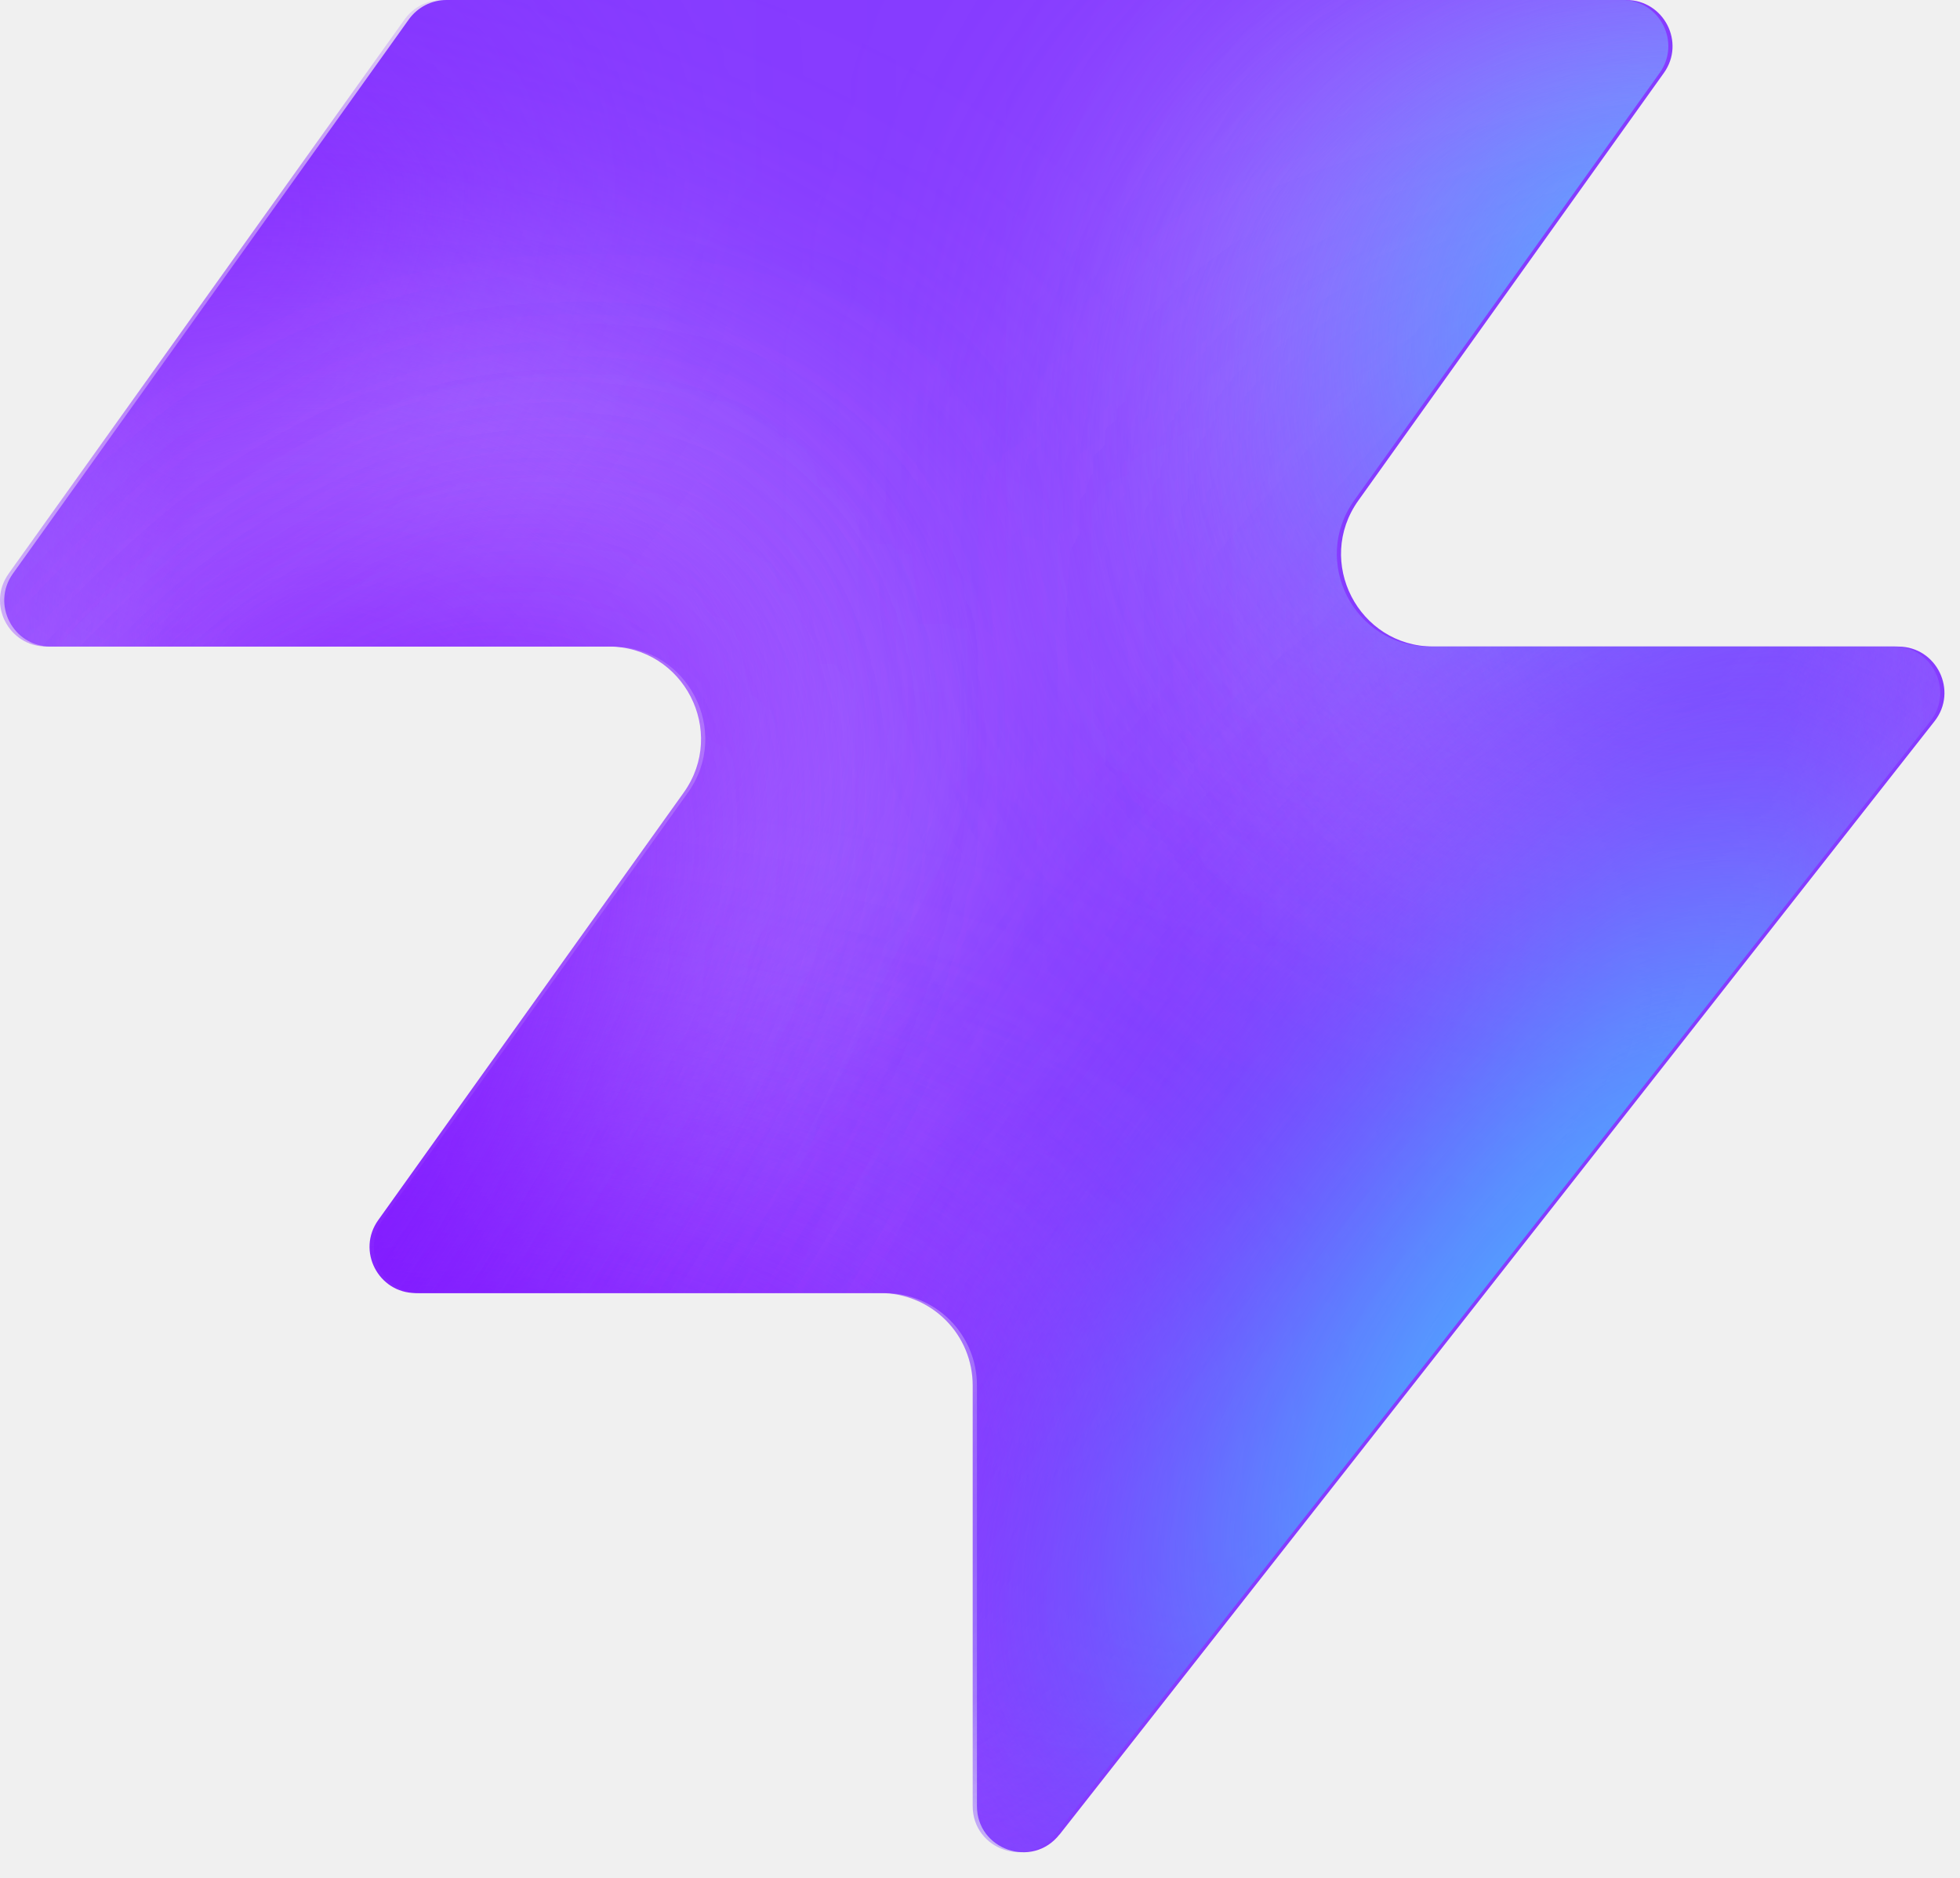
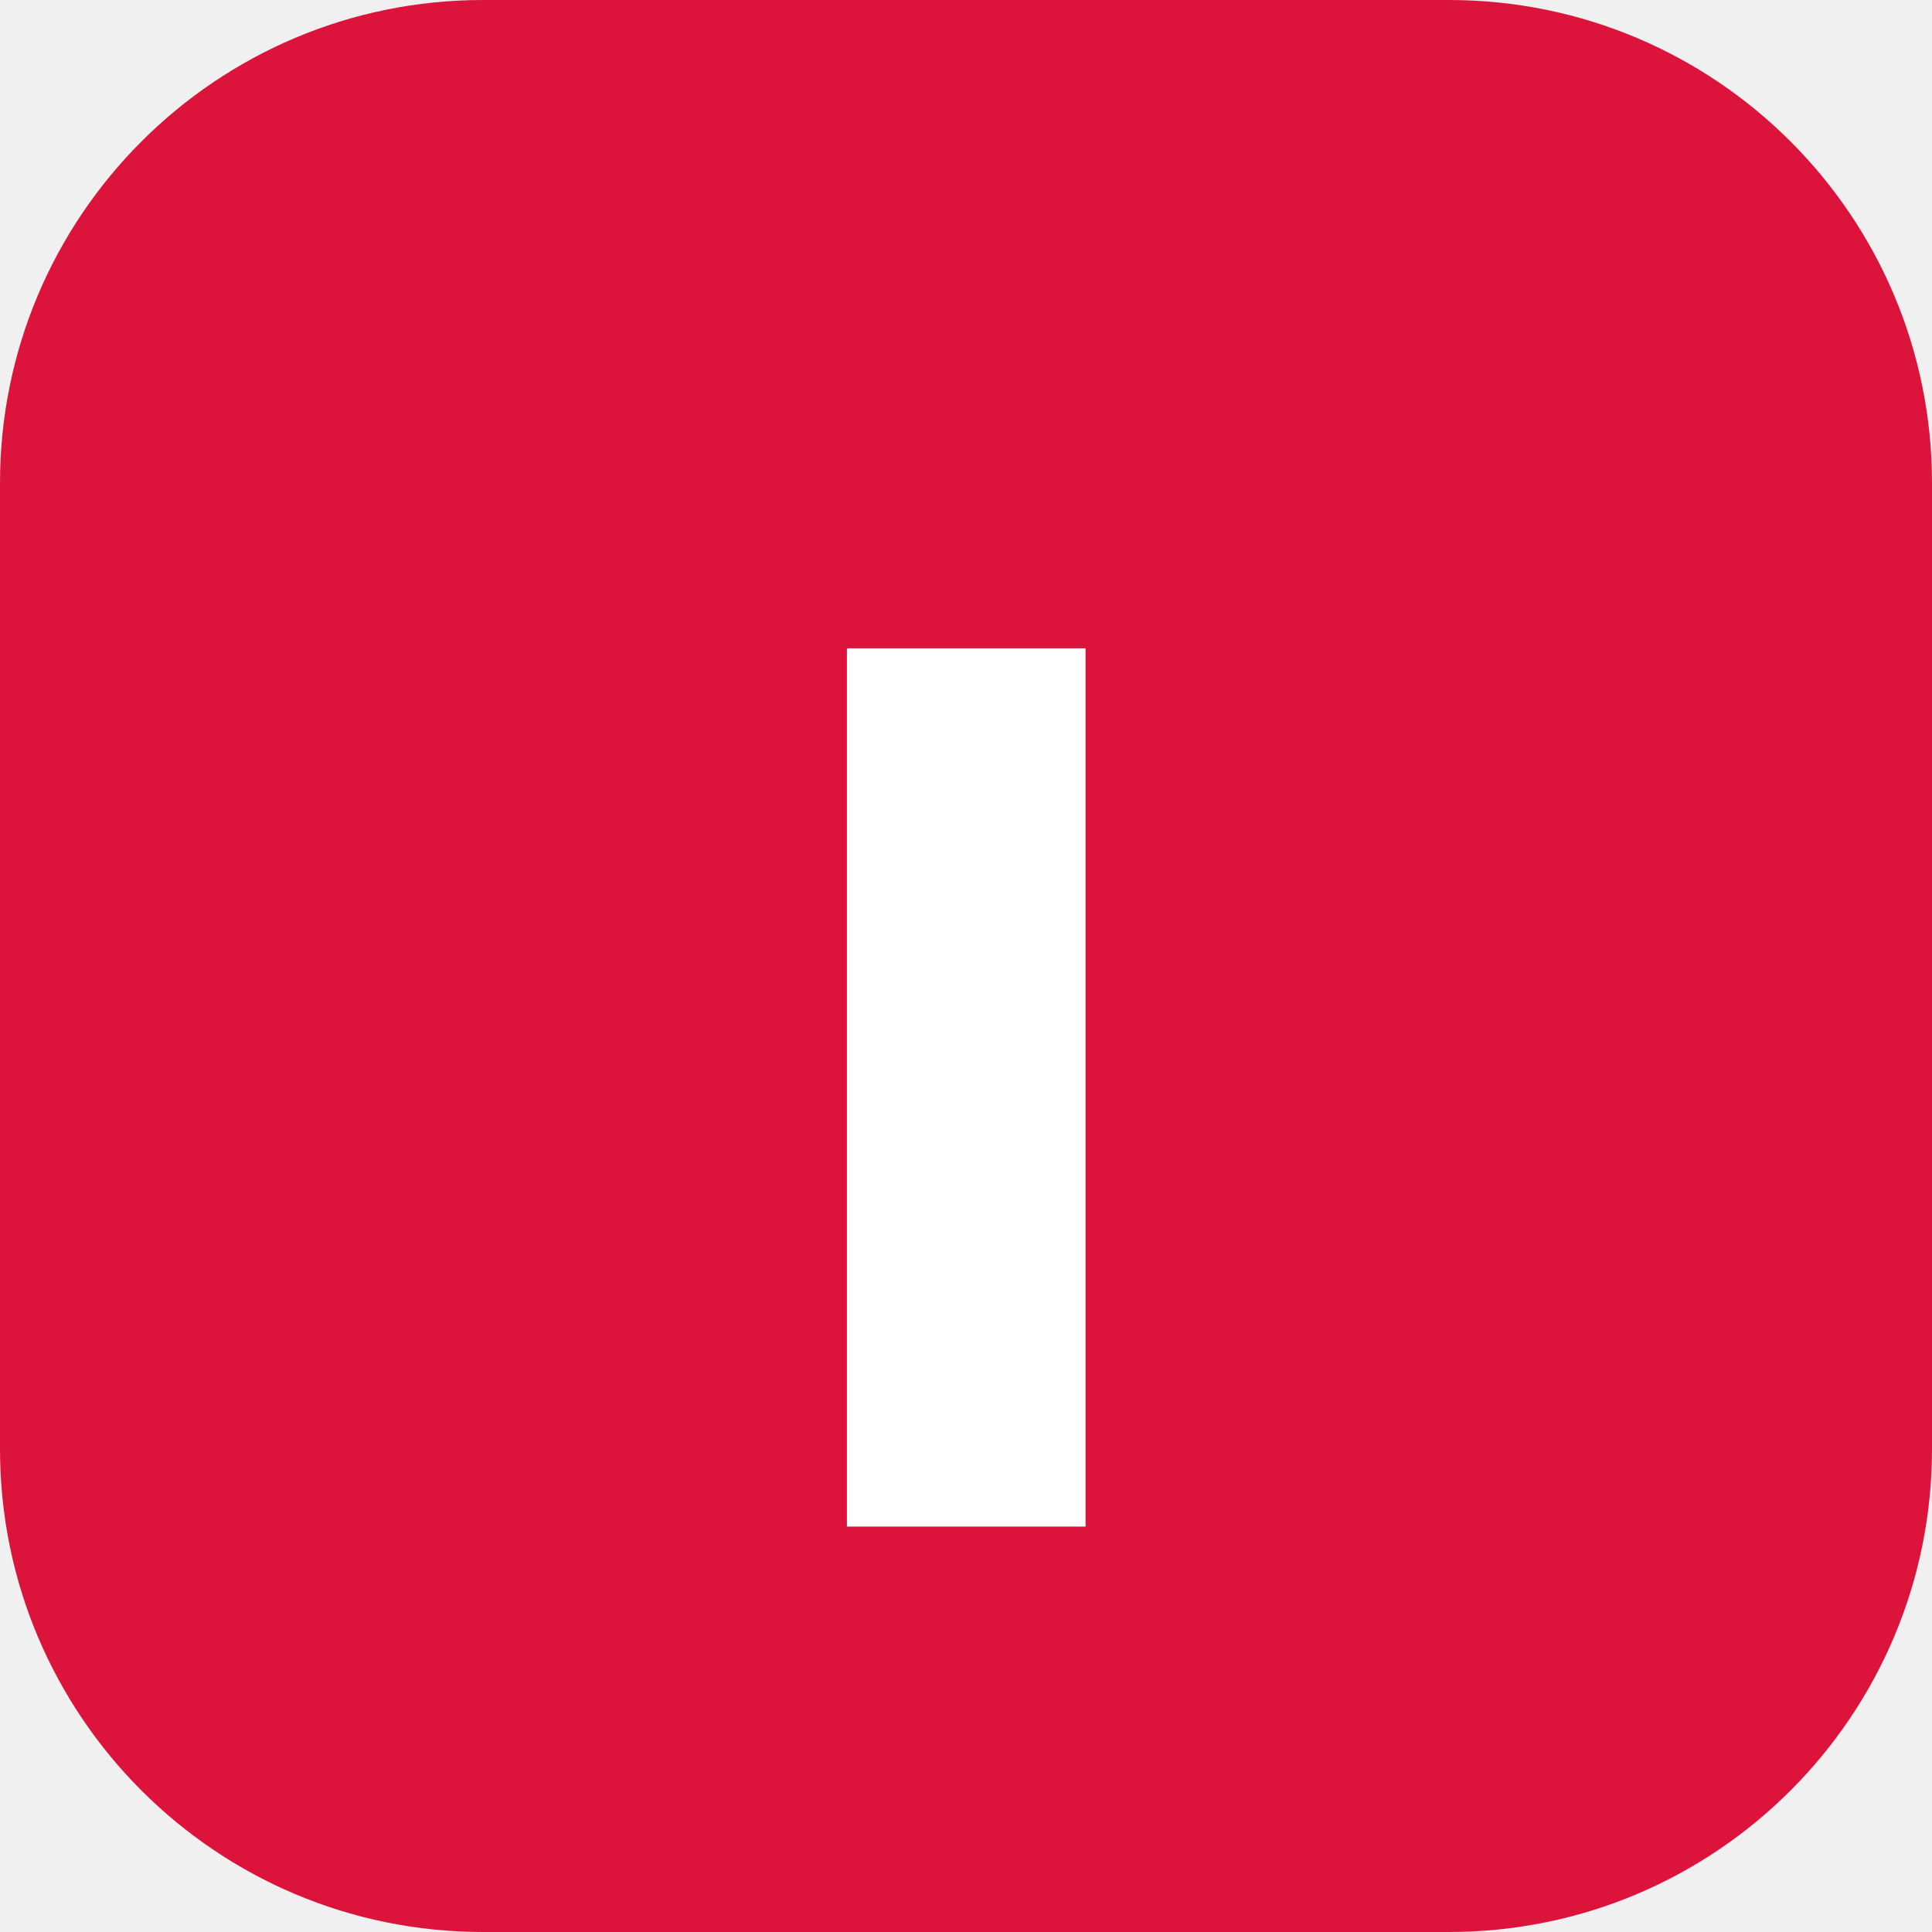
- <svg xmlns="http://www.w3.org/2000/svg" width="48" height="46" fill="none" viewBox="0 0 48 46">
-   <path fill="#863bff" d="M25.946 44.938c-.664.845-2.021.375-2.021-.698V33.937a2.26 2.26 0 0 0-2.262-2.262H10.287c-.92 0-1.456-1.04-.92-1.788l7.48-10.471c1.07-1.497 0-3.578-1.842-3.578H1.237c-.92 0-1.456-1.04-.92-1.788L10.013.474c.214-.297.556-.474.92-.474h28.894c.92 0 1.456 1.04.92 1.788l-7.48 10.471c-1.07 1.498 0 3.579 1.842 3.579h11.377c.943 0 1.473 1.088.89 1.83L25.947 44.94z" style="fill:#863bff;fill:color(display-p3 .525 .23 1);fill-opacity:1" />
-   <mask id="a" width="48" height="46" x="0" y="0" maskUnits="userSpaceOnUse" style="mask-type:alpha">
-     <path fill="#000" d="M25.842 44.938c-.664.844-2.021.375-2.021-.698V33.937a2.26 2.26 0 0 0-2.262-2.262H10.183c-.92 0-1.456-1.04-.92-1.788l7.48-10.471c1.07-1.498 0-3.579-1.842-3.579H1.133c-.92 0-1.456-1.04-.92-1.787L9.91.473c.214-.297.556-.474.92-.474h28.894c.92 0 1.456 1.04.92 1.788l-7.48 10.471c-1.07 1.498 0 3.578 1.842 3.578h11.377c.943 0 1.473 1.088.89 1.832L25.843 44.94z" style="fill:#000;fill-opacity:1" />
-   </mask>
-   <g mask="url(#a)">
-     <g filter="url(#b)">
-       <ellipse cx="5.508" cy="14.704" fill="#ede6ff" rx="5.508" ry="14.704" style="fill:#ede6ff;fill:color(display-p3 .927 .903 1);fill-opacity:1" transform="matrix(.00324 1 1 -.00324 -4.47 31.516)" />
-     </g>
-     <g filter="url(#c)">
-       <ellipse cx="10.399" cy="29.851" fill="#ede6ff" rx="10.399" ry="29.851" style="fill:#ede6ff;fill:color(display-p3 .927 .903 1);fill-opacity:1" transform="matrix(.00324 1 1 -.00324 -39.328 7.883)" />
-     </g>
-     <g filter="url(#d)">
-       <ellipse cx="5.508" cy="30.487" fill="#7e14ff" rx="5.508" ry="30.487" style="fill:#7e14ff;fill:color(display-p3 .492 .077 1);fill-opacity:1" transform="rotate(89.814 -25.913 -14.639)scale(1 -1)" />
-     </g>
-     <g filter="url(#e)">
-       <ellipse cx="5.508" cy="30.599" fill="#7e14ff" rx="5.508" ry="30.599" style="fill:#7e14ff;fill:color(display-p3 .492 .077 1);fill-opacity:1" transform="rotate(89.814 -32.644 -3.334)scale(1 -1)" />
-     </g>
-     <g filter="url(#f)">
-       <ellipse cx="5.508" cy="30.599" fill="#7e14ff" rx="5.508" ry="30.599" style="fill:#7e14ff;fill:color(display-p3 .492 .077 1);fill-opacity:1" transform="matrix(.00324 1 1 -.00324 -34.34 30.47)" />
-     </g>
-     <g filter="url(#g)">
-       <ellipse cx="14.072" cy="22.078" fill="#ede6ff" rx="14.072" ry="22.078" style="fill:#ede6ff;fill:color(display-p3 .927 .903 1);fill-opacity:1" transform="rotate(93.35 24.506 48.493)scale(-1 1)" />
-     </g>
-     <g filter="url(#h)">
-       <ellipse cx="3.47" cy="21.501" fill="#7e14ff" rx="3.47" ry="21.501" style="fill:#7e14ff;fill:color(display-p3 .492 .077 1);fill-opacity:1" transform="rotate(89.009 28.708 47.59)scale(-1 1)" />
-     </g>
-     <g filter="url(#i)">
-       <ellipse cx="3.47" cy="21.501" fill="#7e14ff" rx="3.47" ry="21.501" style="fill:#7e14ff;fill:color(display-p3 .492 .077 1);fill-opacity:1" transform="rotate(89.009 28.708 47.59)scale(-1 1)" />
-     </g>
-     <g filter="url(#j)">
-       <ellipse cx=".387" cy="8.972" fill="#7e14ff" rx="4.407" ry="29.108" style="fill:#7e14ff;fill:color(display-p3 .492 .077 1);fill-opacity:1" transform="rotate(39.51 .387 8.972)" />
-     </g>
-     <g filter="url(#k)">
-       <ellipse cx="47.523" cy="-6.092" fill="#7e14ff" rx="4.407" ry="29.108" style="fill:#7e14ff;fill:color(display-p3 .492 .077 1);fill-opacity:1" transform="rotate(37.892 47.523 -6.092)" />
-     </g>
-     <g filter="url(#l)">
-       <ellipse cx="41.412" cy="6.333" fill="#47bfff" rx="5.971" ry="9.665" style="fill:#47bfff;fill:color(display-p3 .28 .748 1);fill-opacity:1" transform="rotate(37.892 41.412 6.333)" />
-     </g>
-     <g filter="url(#m)">
-       <ellipse cx="-1.879" cy="38.332" fill="#7e14ff" rx="4.407" ry="29.108" style="fill:#7e14ff;fill:color(display-p3 .492 .077 1);fill-opacity:1" transform="rotate(37.892 -1.88 38.332)" />
-     </g>
-     <g filter="url(#n)">
-       <ellipse cx="-1.879" cy="38.332" fill="#7e14ff" rx="4.407" ry="29.108" style="fill:#7e14ff;fill:color(display-p3 .492 .077 1);fill-opacity:1" transform="rotate(37.892 -1.88 38.332)" />
-     </g>
-     <g filter="url(#o)">
-       <ellipse cx="35.651" cy="29.907" fill="#7e14ff" rx="4.407" ry="29.108" style="fill:#7e14ff;fill:color(display-p3 .492 .077 1);fill-opacity:1" transform="rotate(37.892 35.651 29.907)" />
-     </g>
-     <g filter="url(#p)">
-       <ellipse cx="38.418" cy="32.4" fill="#47bfff" rx="5.971" ry="15.297" style="fill:#47bfff;fill:color(display-p3 .28 .748 1);fill-opacity:1" transform="rotate(37.892 38.418 32.4)" />
-     </g>
-   </g>
-   <defs>
-     <filter id="b" width="60.045" height="41.654" x="-19.77" y="16.149" color-interpolation-filters="sRGB" filterUnits="userSpaceOnUse">
-       <feFlood flood-opacity="0" result="BackgroundImageFix" />
-       <feBlend in="SourceGraphic" in2="BackgroundImageFix" result="shape" />
-       <feGaussianBlur result="effect1_foregroundBlur_2002_17158" stdDeviation="7.659" />
-     </filter>
-     <filter id="c" width="90.34" height="51.437" x="-54.613" y="-7.533" color-interpolation-filters="sRGB" filterUnits="userSpaceOnUse">
-       <feFlood flood-opacity="0" result="BackgroundImageFix" />
-       <feBlend in="SourceGraphic" in2="BackgroundImageFix" result="shape" />
-       <feGaussianBlur result="effect1_foregroundBlur_2002_17158" stdDeviation="7.659" />
-     </filter>
-     <filter id="d" width="79.355" height="29.4" x="-49.64" y="2.03" color-interpolation-filters="sRGB" filterUnits="userSpaceOnUse">
-       <feFlood flood-opacity="0" result="BackgroundImageFix" />
-       <feBlend in="SourceGraphic" in2="BackgroundImageFix" result="shape" />
-       <feGaussianBlur result="effect1_foregroundBlur_2002_17158" stdDeviation="4.596" />
-     </filter>
-     <filter id="e" width="79.579" height="29.4" x="-45.045" y="20.029" color-interpolation-filters="sRGB" filterUnits="userSpaceOnUse">
-       <feFlood flood-opacity="0" result="BackgroundImageFix" />
-       <feBlend in="SourceGraphic" in2="BackgroundImageFix" result="shape" />
-       <feGaussianBlur result="effect1_foregroundBlur_2002_17158" stdDeviation="4.596" />
-     </filter>
-     <filter id="f" width="79.579" height="29.4" x="-43.513" y="21.178" color-interpolation-filters="sRGB" filterUnits="userSpaceOnUse">
-       <feFlood flood-opacity="0" result="BackgroundImageFix" />
-       <feBlend in="SourceGraphic" in2="BackgroundImageFix" result="shape" />
-       <feGaussianBlur result="effect1_foregroundBlur_2002_17158" stdDeviation="4.596" />
-     </filter>
-     <filter id="g" width="74.749" height="58.852" x="15.756" y="-17.901" color-interpolation-filters="sRGB" filterUnits="userSpaceOnUse">
-       <feFlood flood-opacity="0" result="BackgroundImageFix" />
-       <feBlend in="SourceGraphic" in2="BackgroundImageFix" result="shape" />
-       <feGaussianBlur result="effect1_foregroundBlur_2002_17158" stdDeviation="7.659" />
-     </filter>
-     <filter id="h" width="61.377" height="25.362" x="23.548" y="2.284" color-interpolation-filters="sRGB" filterUnits="userSpaceOnUse">
-       <feFlood flood-opacity="0" result="BackgroundImageFix" />
-       <feBlend in="SourceGraphic" in2="BackgroundImageFix" result="shape" />
-       <feGaussianBlur result="effect1_foregroundBlur_2002_17158" stdDeviation="4.596" />
-     </filter>
-     <filter id="i" width="61.377" height="25.362" x="23.548" y="2.284" color-interpolation-filters="sRGB" filterUnits="userSpaceOnUse">
-       <feFlood flood-opacity="0" result="BackgroundImageFix" />
-       <feBlend in="SourceGraphic" in2="BackgroundImageFix" result="shape" />
-       <feGaussianBlur result="effect1_foregroundBlur_2002_17158" stdDeviation="4.596" />
-     </filter>
-     <filter id="j" width="56.045" height="63.649" x="-27.636" y="-22.853" color-interpolation-filters="sRGB" filterUnits="userSpaceOnUse">
-       <feFlood flood-opacity="0" result="BackgroundImageFix" />
-       <feBlend in="SourceGraphic" in2="BackgroundImageFix" result="shape" />
-       <feGaussianBlur result="effect1_foregroundBlur_2002_17158" stdDeviation="4.596" />
-     </filter>
-     <filter id="k" width="54.814" height="64.646" x="20.116" y="-38.415" color-interpolation-filters="sRGB" filterUnits="userSpaceOnUse">
-       <feFlood flood-opacity="0" result="BackgroundImageFix" />
-       <feBlend in="SourceGraphic" in2="BackgroundImageFix" result="shape" />
-       <feGaussianBlur result="effect1_foregroundBlur_2002_17158" stdDeviation="4.596" />
-     </filter>
-     <filter id="l" width="33.541" height="35.313" x="24.641" y="-11.323" color-interpolation-filters="sRGB" filterUnits="userSpaceOnUse">
-       <feFlood flood-opacity="0" result="BackgroundImageFix" />
-       <feBlend in="SourceGraphic" in2="BackgroundImageFix" result="shape" />
-       <feGaussianBlur result="effect1_foregroundBlur_2002_17158" stdDeviation="4.596" />
-     </filter>
-     <filter id="m" width="54.814" height="64.646" x="-29.286" y="6.009" color-interpolation-filters="sRGB" filterUnits="userSpaceOnUse">
-       <feFlood flood-opacity="0" result="BackgroundImageFix" />
-       <feBlend in="SourceGraphic" in2="BackgroundImageFix" result="shape" />
-       <feGaussianBlur result="effect1_foregroundBlur_2002_17158" stdDeviation="4.596" />
-     </filter>
-     <filter id="n" width="54.814" height="64.646" x="-29.286" y="6.009" color-interpolation-filters="sRGB" filterUnits="userSpaceOnUse">
-       <feFlood flood-opacity="0" result="BackgroundImageFix" />
-       <feBlend in="SourceGraphic" in2="BackgroundImageFix" result="shape" />
-       <feGaussianBlur result="effect1_foregroundBlur_2002_17158" stdDeviation="4.596" />
-     </filter>
-     <filter id="o" width="54.814" height="64.646" x="8.244" y="-2.416" color-interpolation-filters="sRGB" filterUnits="userSpaceOnUse">
-       <feFlood flood-opacity="0" result="BackgroundImageFix" />
-       <feBlend in="SourceGraphic" in2="BackgroundImageFix" result="shape" />
-       <feGaussianBlur result="effect1_foregroundBlur_2002_17158" stdDeviation="4.596" />
-     </filter>
-     <filter id="p" width="39.409" height="43.623" x="18.713" y="10.588" color-interpolation-filters="sRGB" filterUnits="userSpaceOnUse">
-       <feFlood flood-opacity="0" result="BackgroundImageFix" />
-       <feBlend in="SourceGraphic" in2="BackgroundImageFix" result="shape" />
-       <feGaussianBlur result="effect1_foregroundBlur_2002_17158" stdDeviation="4.596" />
-     </filter>
-   </defs>
+ <svg xmlns="http://www.w3.org/2000/svg" viewBox="0 0 32 32" width="32" height="32">
+   <rect width="32" height="32" rx="8" fill="#DC143C" />
+   <text x="50%" y="55%" dominant-baseline="middle" text-anchor="middle" font-family="system-ui, -apple-system, sans-serif" font-weight="900" font-size="20" fill="#FFFFFF">I</text>
</svg>
